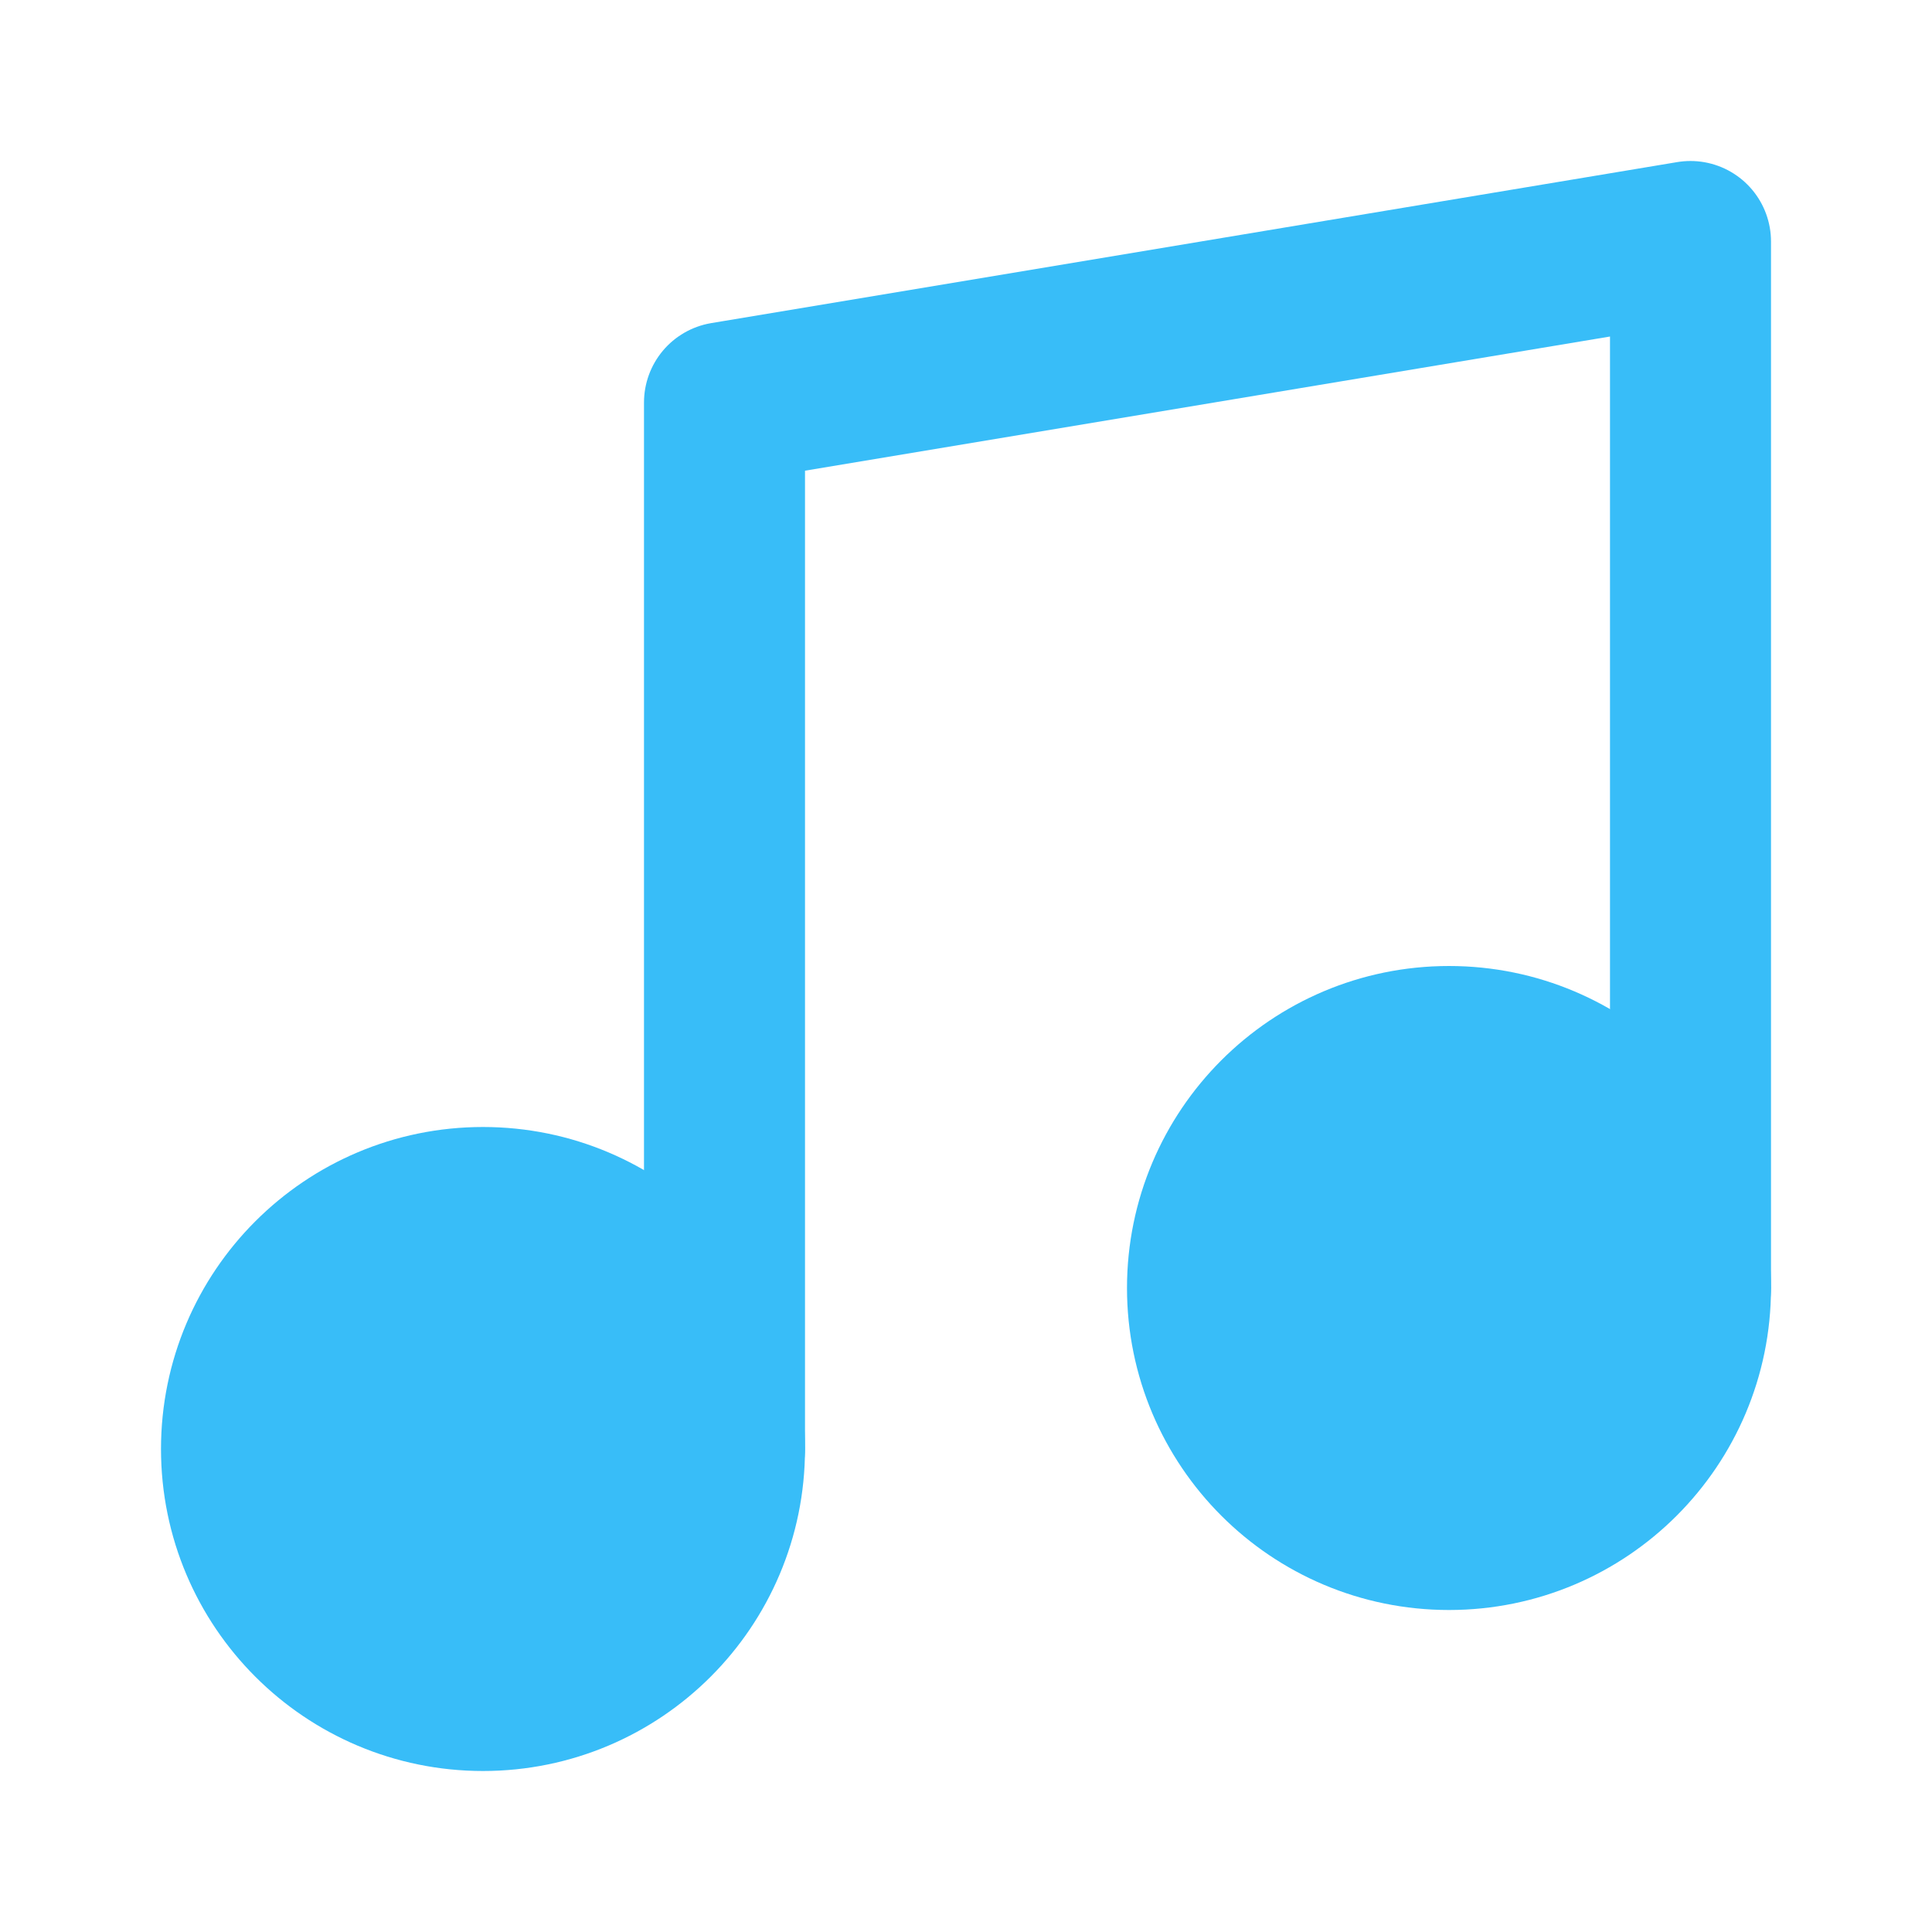
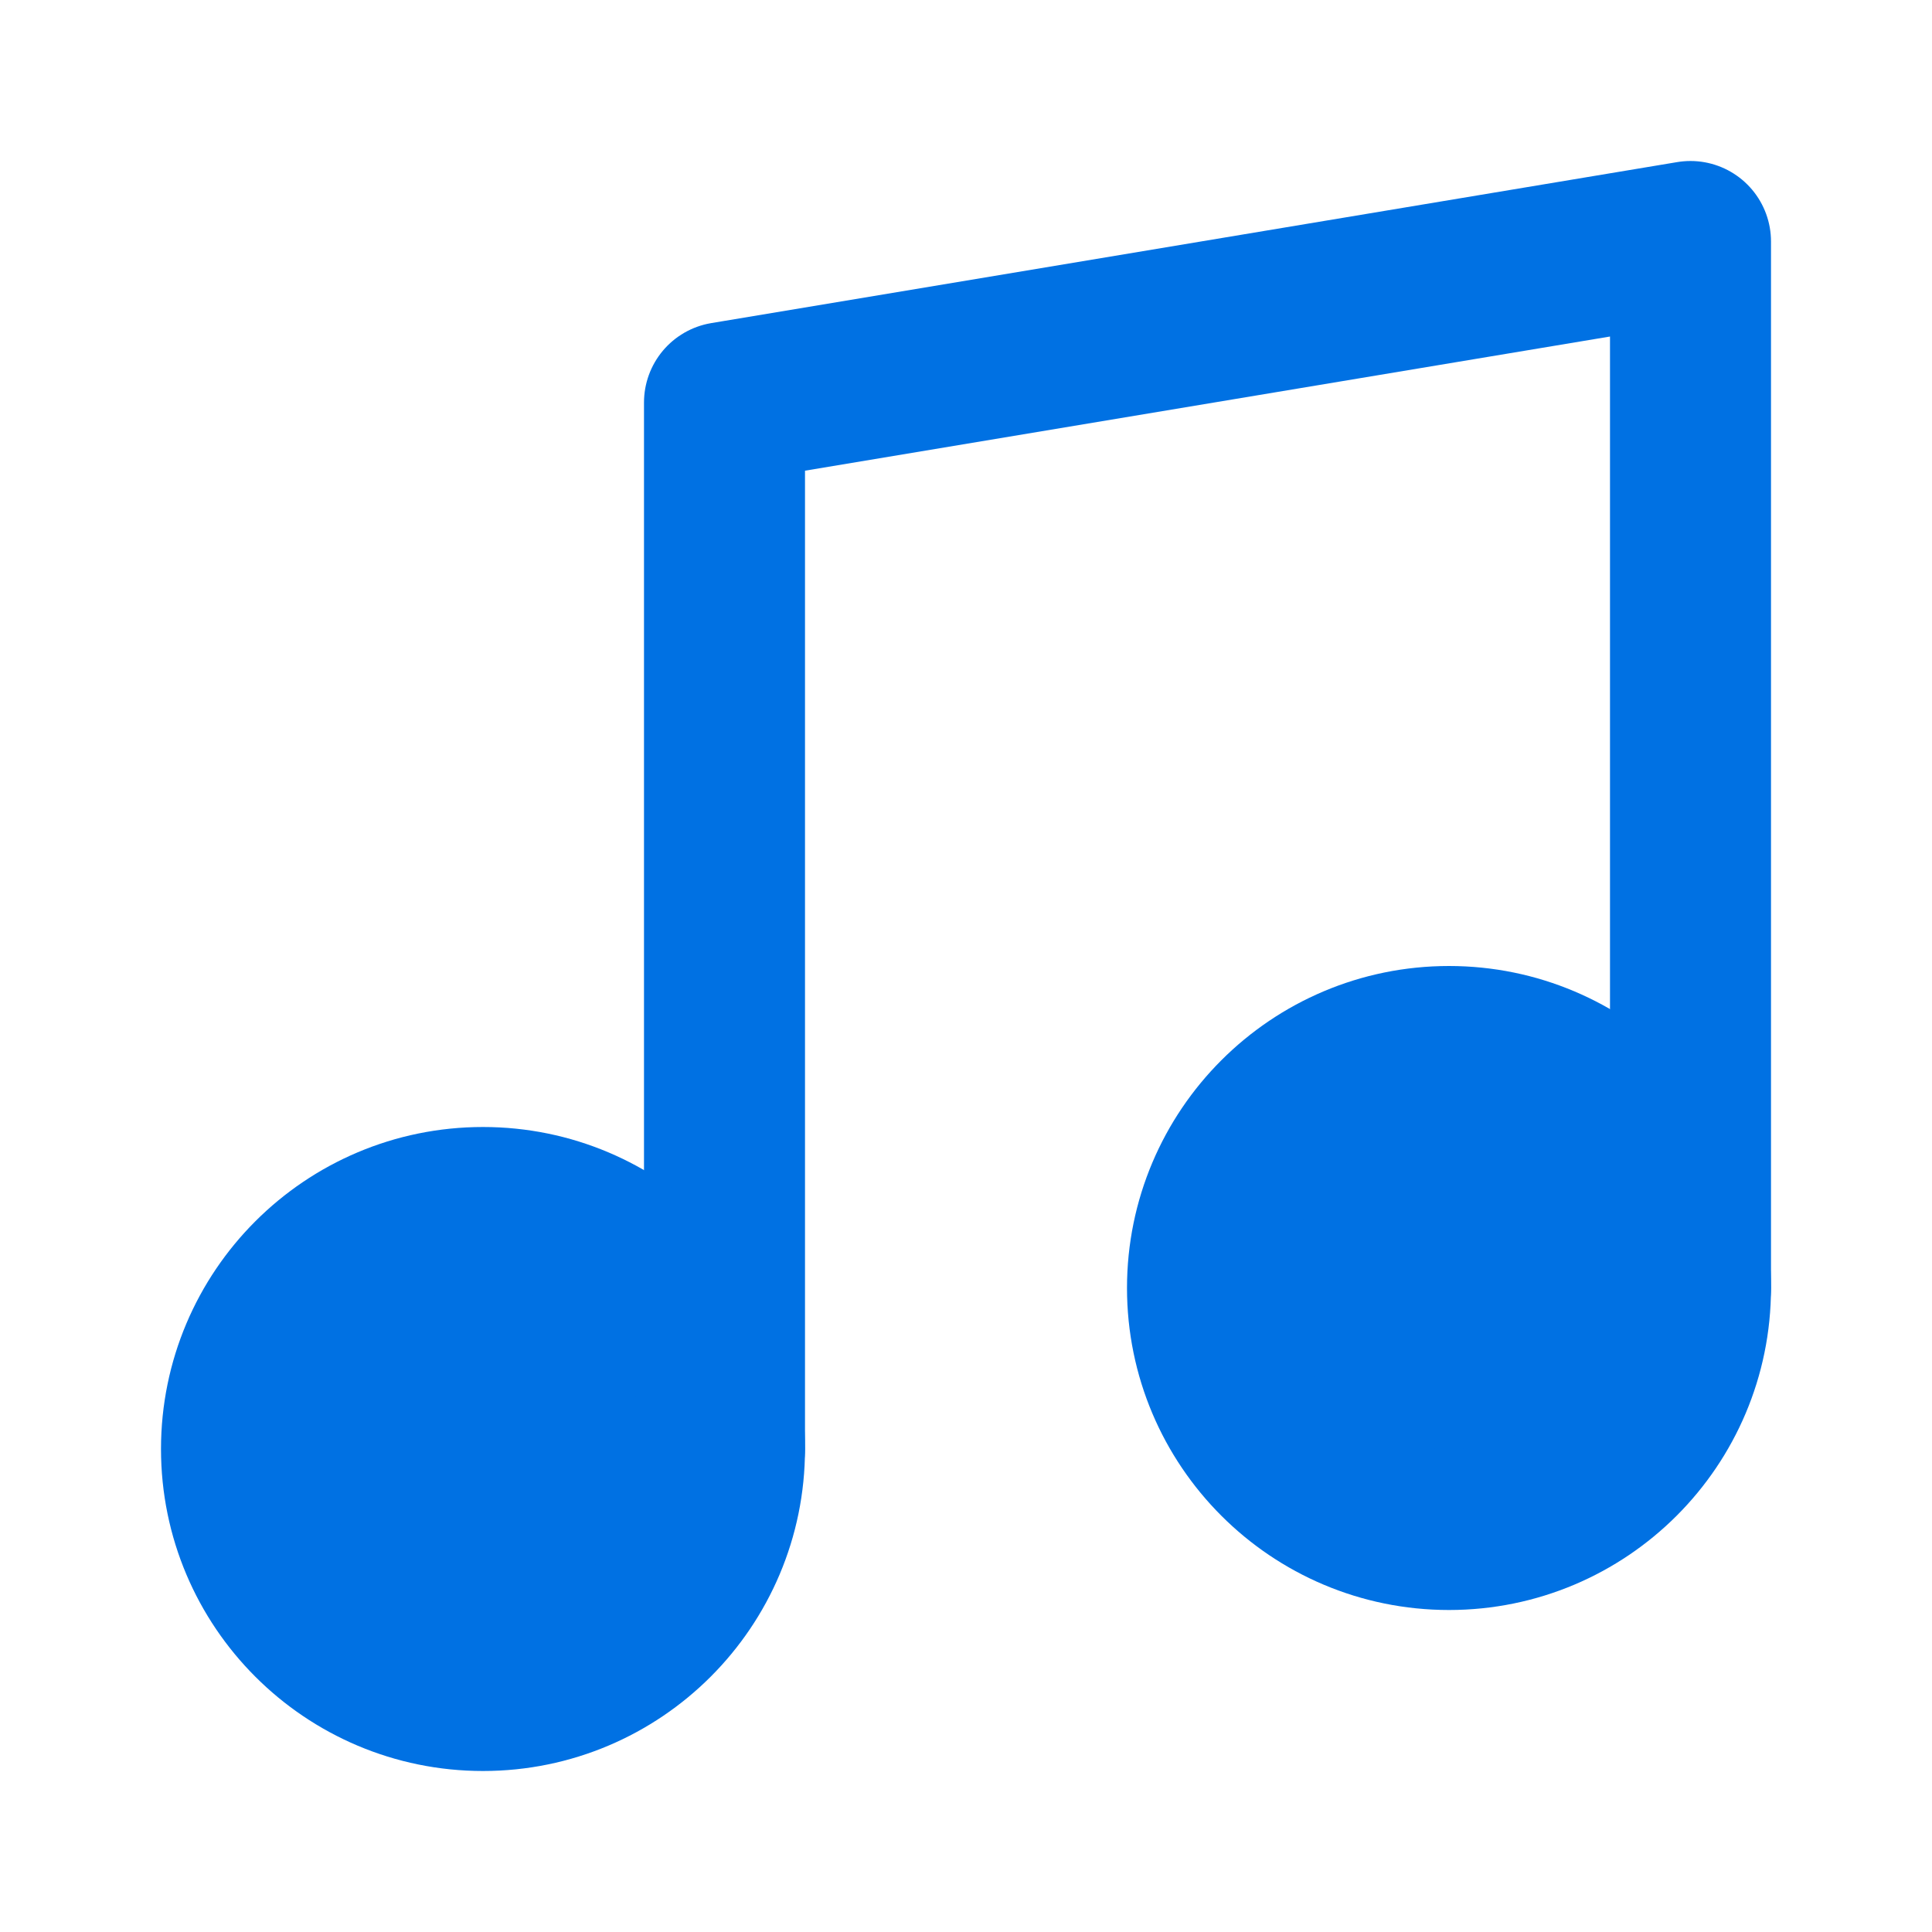
- <svg xmlns="http://www.w3.org/2000/svg" viewBox="0 0 24 24" width="24" height="24" fill="none" stroke="#38BDF8" stroke-width="2" stroke-linecap="round" stroke-linejoin="round">
+ <svg xmlns="http://www.w3.org/2000/svg" viewBox="0 0 24 24" width="24" height="24" fill="none" stroke="#0071E3" stroke-width="2" stroke-linecap="round" stroke-linejoin="round">
  <path d="M9 18V5l12-2v13" />
-   <circle cx="6" cy="18" r="3" fill="#38BDF8" />
-   <circle cx="18" cy="16" r="3" fill="#38BDF8" />
+   <circle cx="6" cy="18" r="3" fill="#0071E3" />
+   <circle cx="18" cy="16" r="3" fill="#0071E3" />
</svg>
